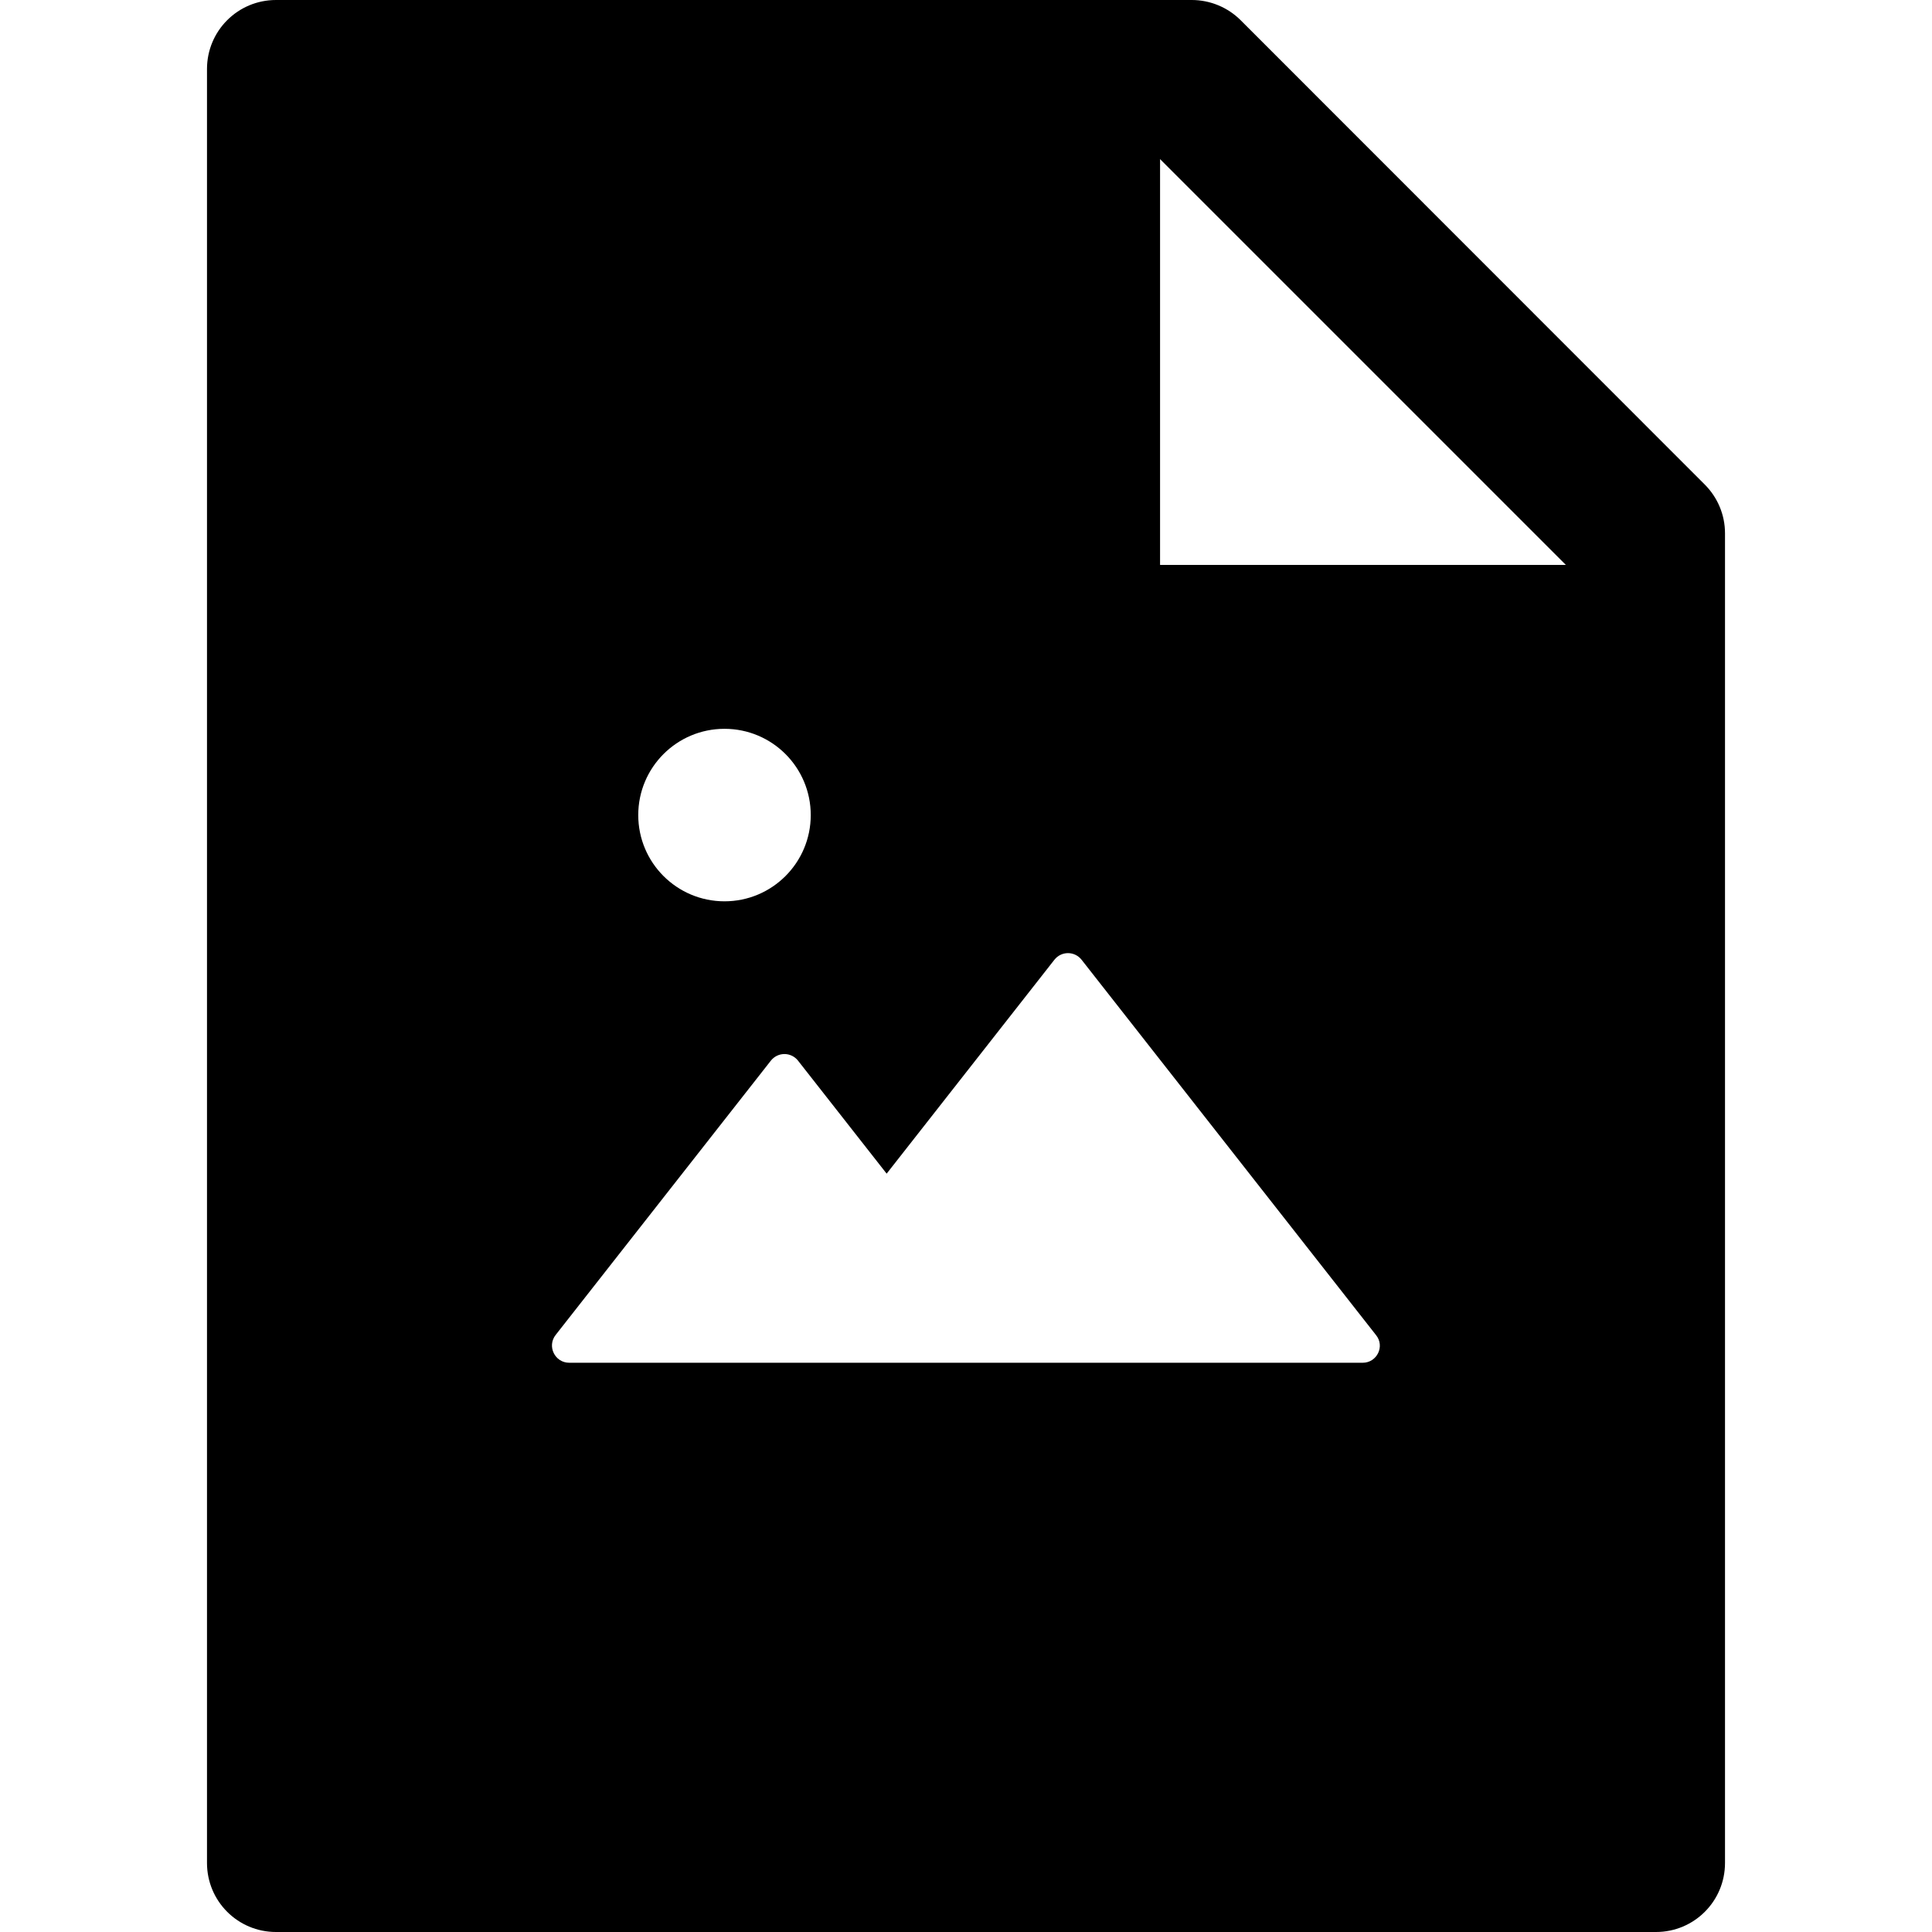
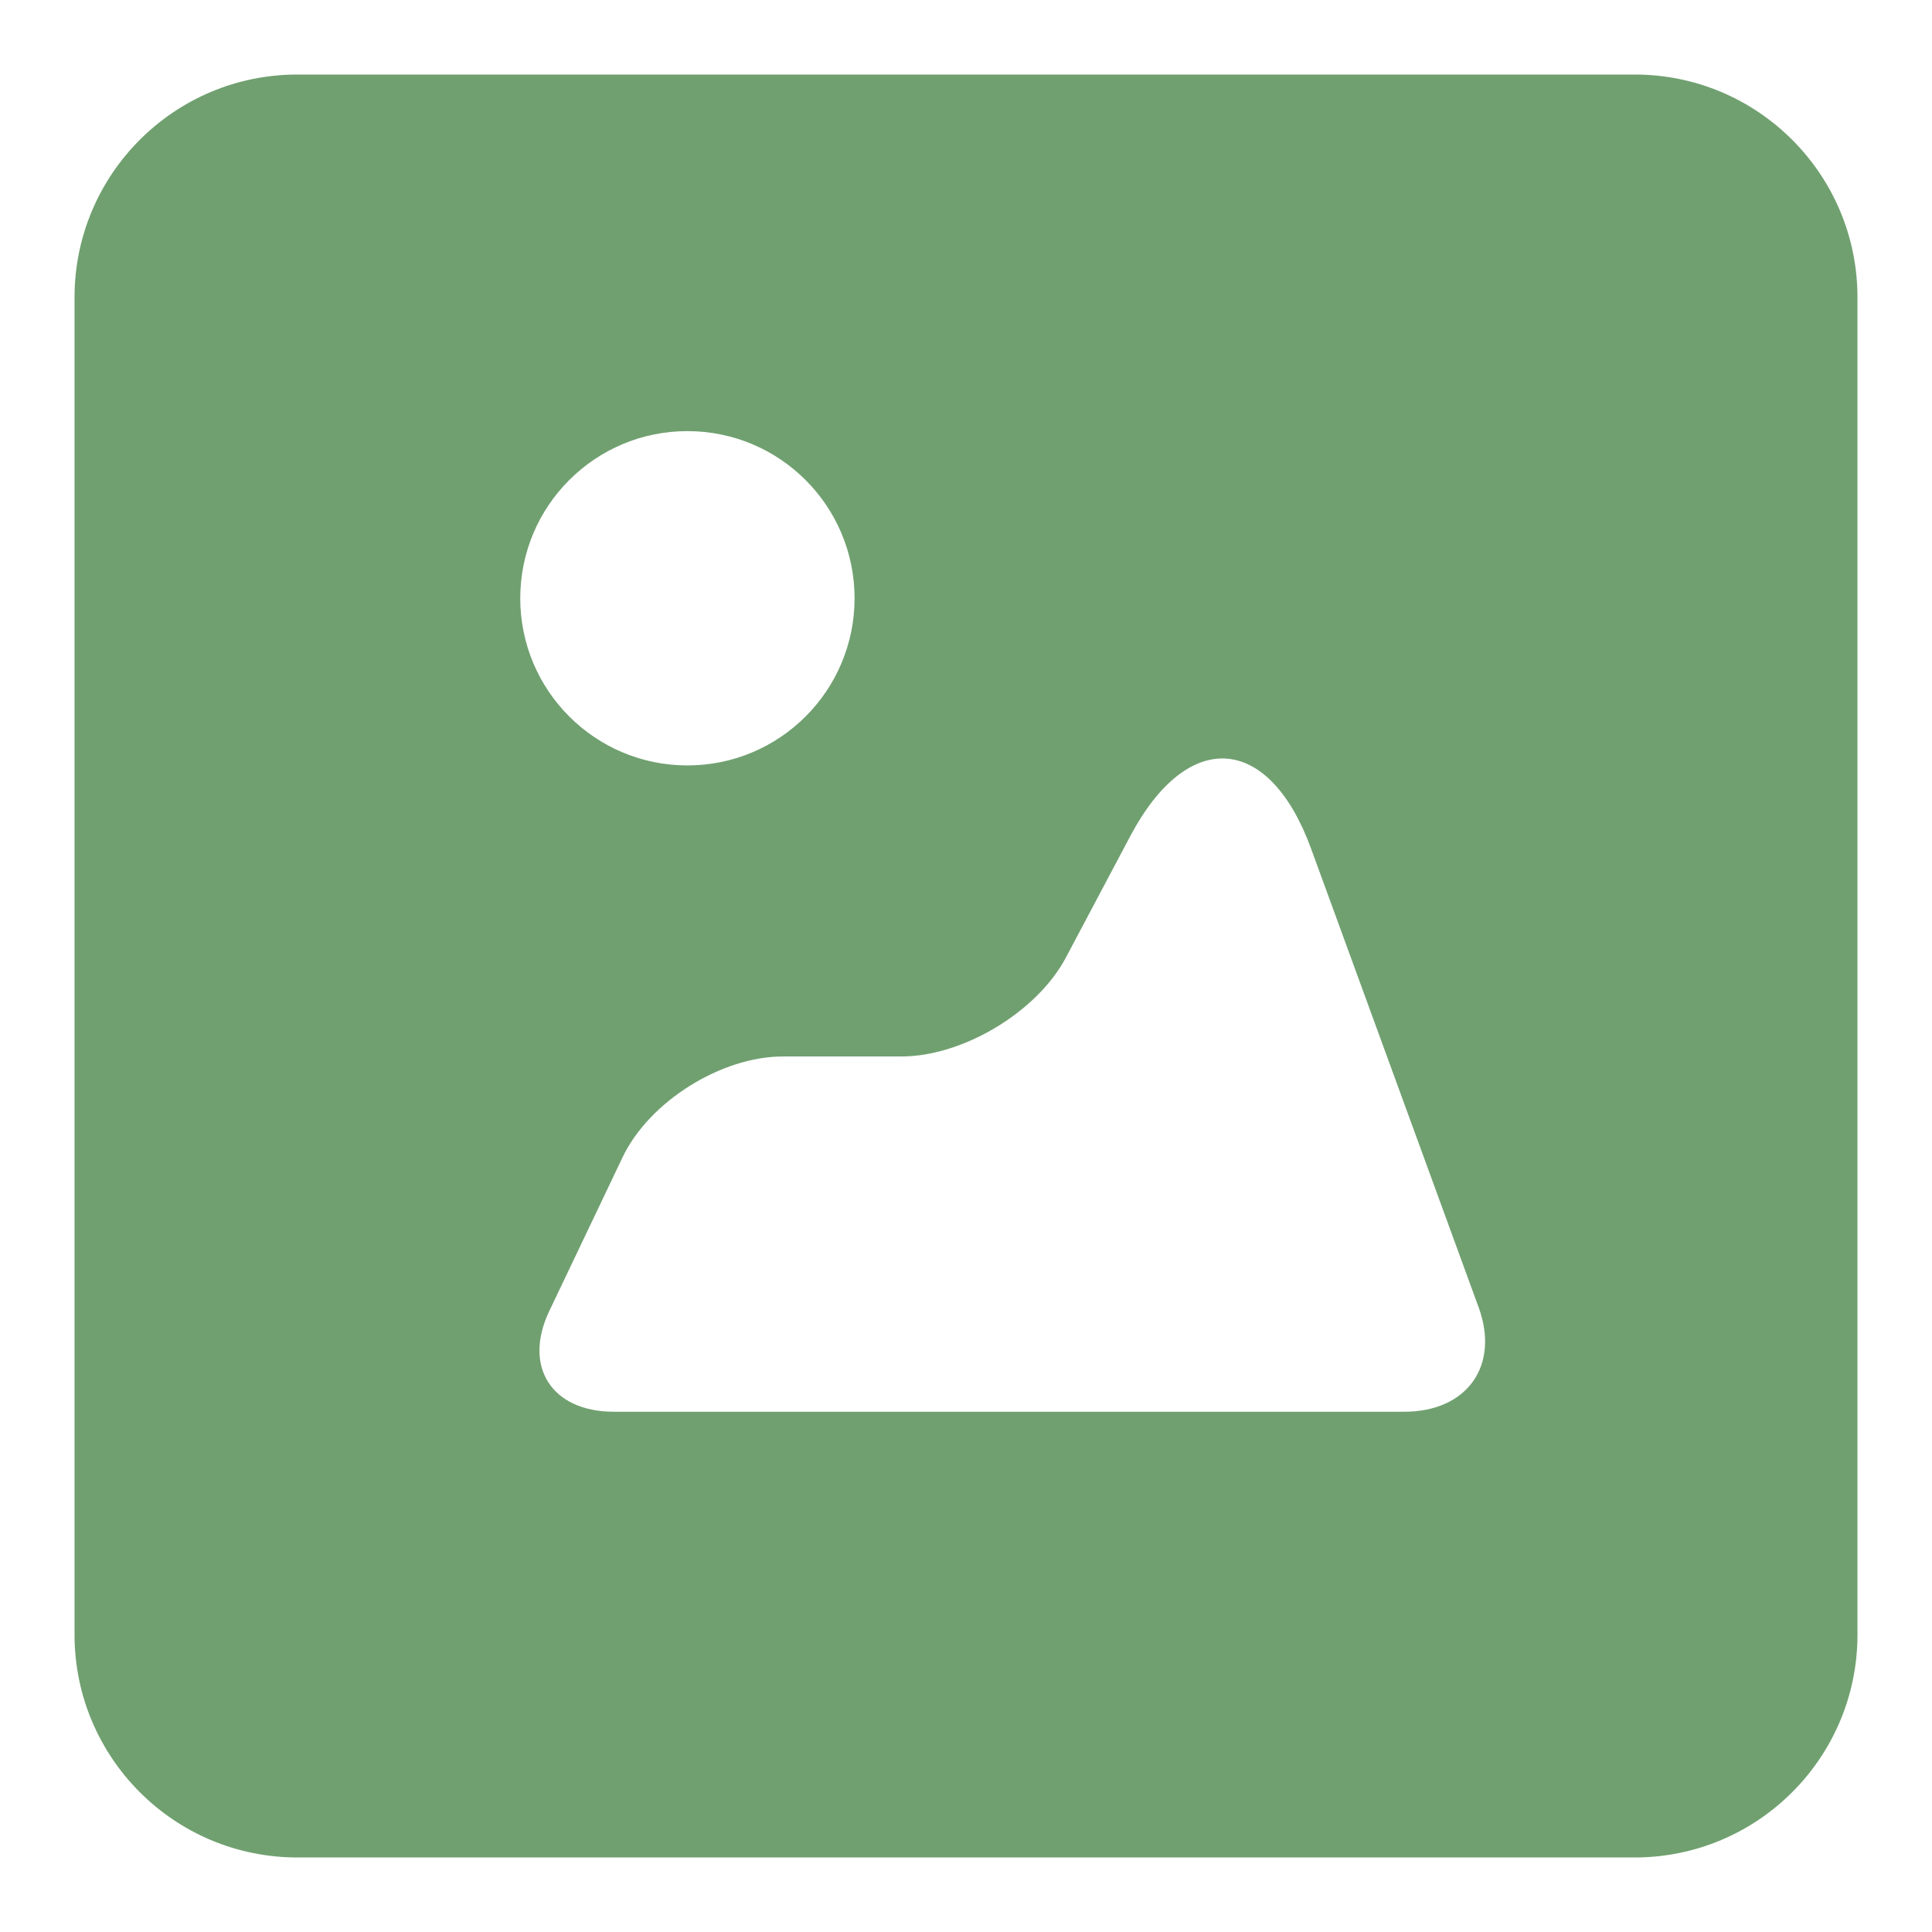
- <svg viewBox="64 64 896 896" focusable="false" data-icon="file-image" width="1em" height="1em" fill="currentColor" aria-hidden="true">
-   <path d="M854.6 288.7L639.4 73.4c-6-6-14.2-9.4-22.7-9.4H192c-17.7 0-32 14.3-32 32v832c0 17.7 14.3 32 32 32h640c17.7 0 32-14.3 32-32V311.3c0-8.5-3.4-16.6-9.4-22.6zM400 402c22.1 0 40 17.9 40 40s-17.9 40-40 40-40-17.9-40-40 17.9-40 40-40zm296 294H328c-6.7 0-10.4-7.7-6.3-12.9l99.8-127.2a8 8 0 0112.6 0l41.1 52.4 77.8-99.2a8 8 0 0112.6 0l136.5 174c4.3 5.2.5 12.9-6.1 12.9zm-94-370V137.8L790.2 326H602z" />
+ <svg xmlns="http://www.w3.org/2000/svg" t="1628090260415" class="icon" viewBox="0 0 1024 1024" version="1.1" p-id="1215" width="200" height="200">
+   <path d="M157.625 39.5h708.75a118.125 118.125 0 0 1 118.125 118.125v708.75a118.125 118.125 0 0 1-118.125 118.125H157.625A118.125 118.125 0 0 1 39.5 866.375V157.625A118.125 118.125 0 0 1 157.625 39.5z m167.738 708.75h418.871c33.666 0 50.617-24.688 39.513-55.223l-88.889-243.338c-22.148-60.539-65.146-64.142-95.681-6.733l-34.256 64.614c-15.238 28.704-54.397 52.388-87.294 52.388h-62.724c-32.662 0-70.875 23.92-84.932 53.452l-38.804 81.388C277.049 724.389 292.406 748.25 325.363 748.25zM364.344 405.688a88.594 88.594 0 1 0 0-177.188 88.594 88.594 0 0 0 0 177.188z" fill="#70a070" p-id="1216" />
</svg>
